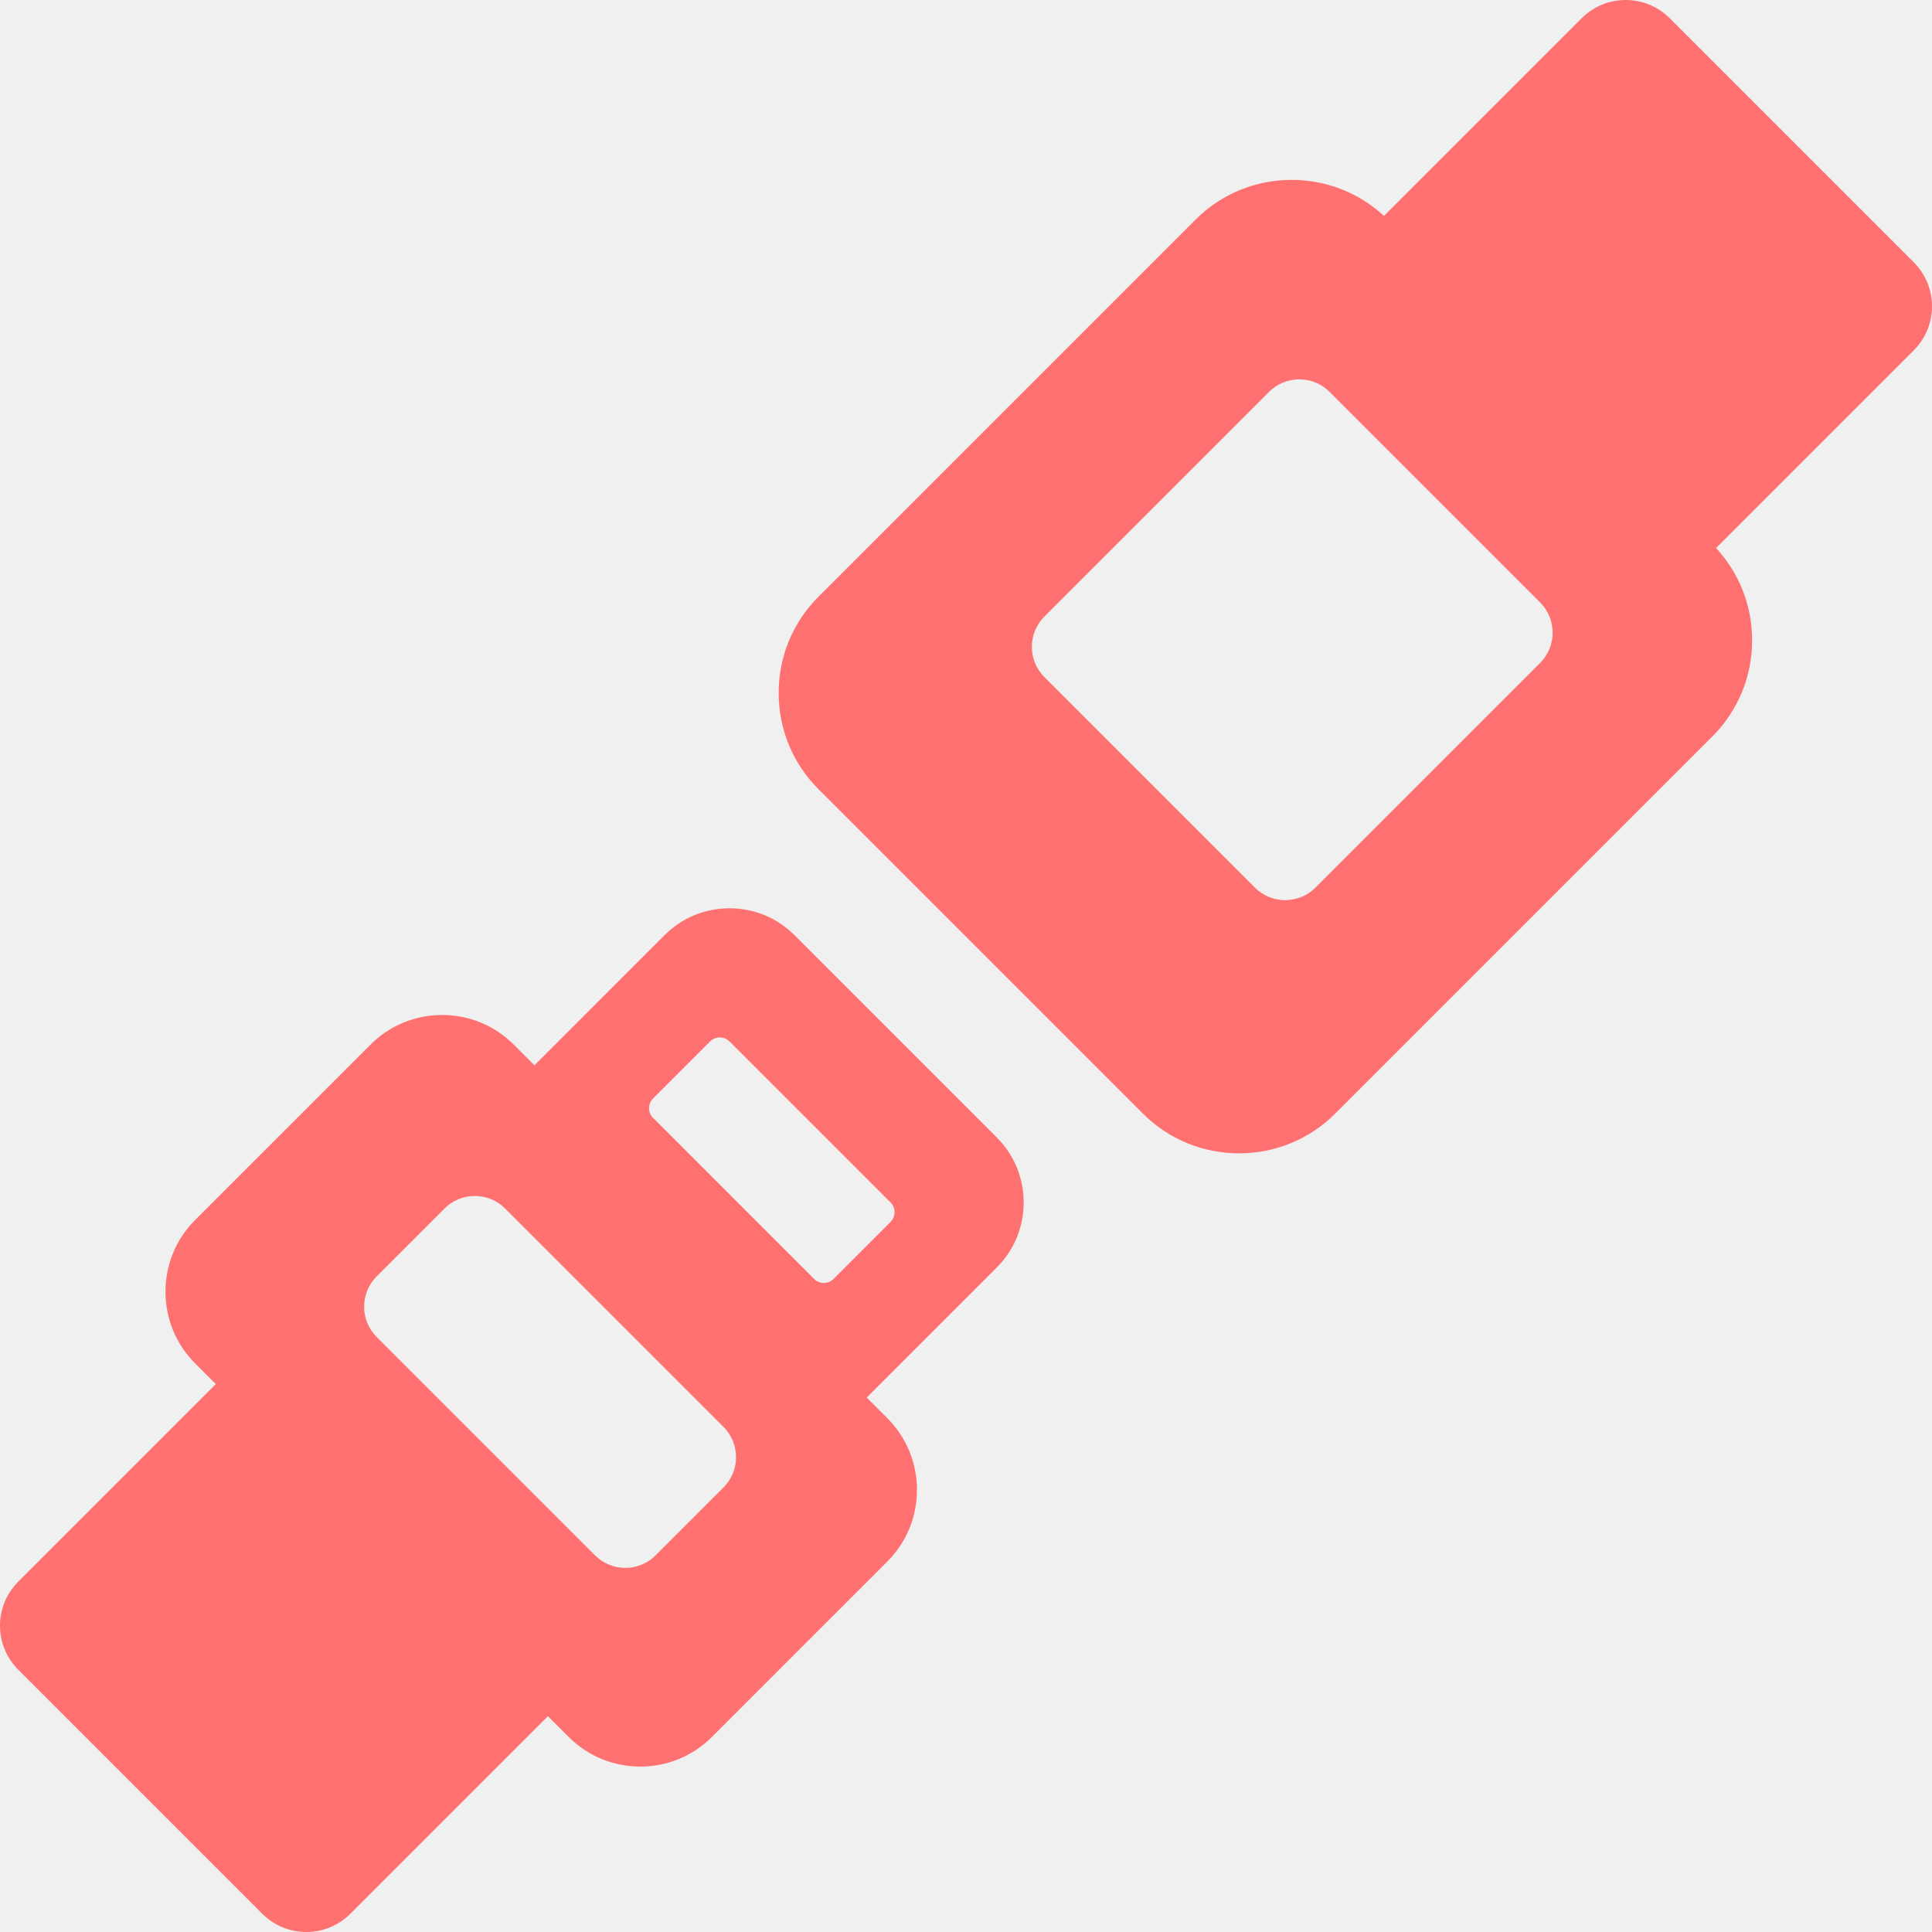
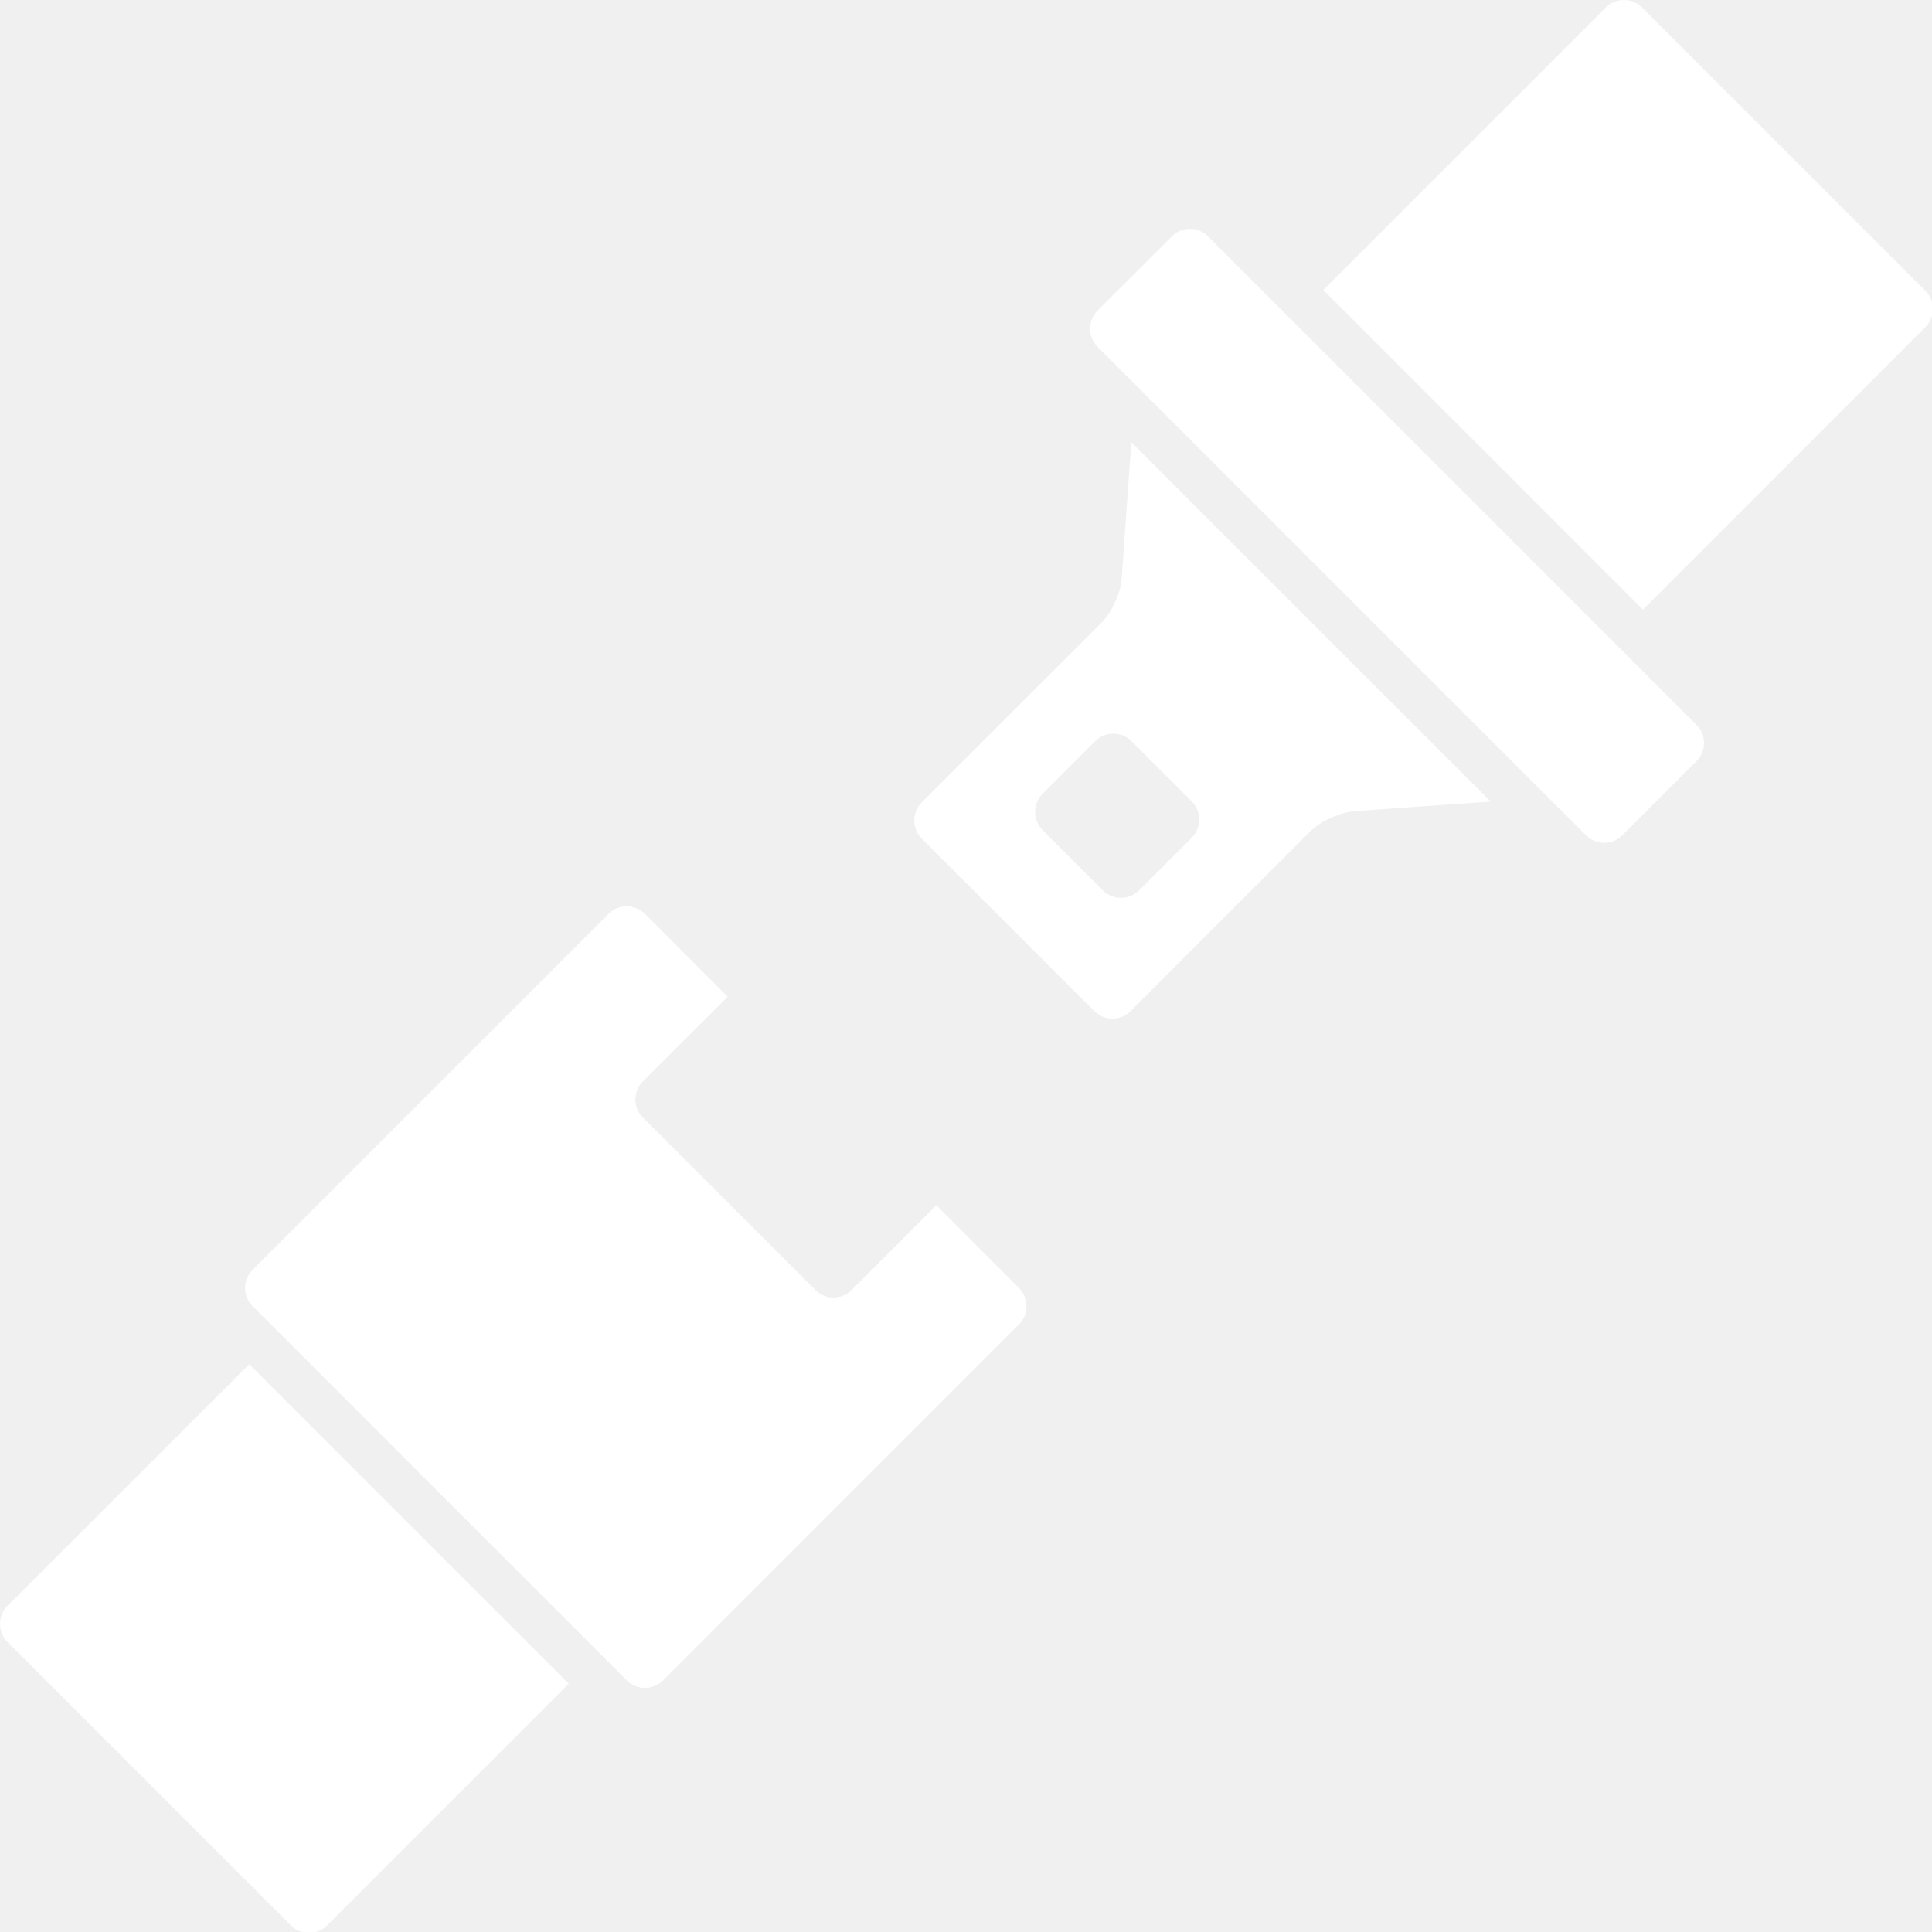
- <svg xmlns="http://www.w3.org/2000/svg" fill="rgb(2468,113,113)" height="800px" width="800px" version="1.1" id="Layer_1" viewBox="0 0 512 512" xml:space="preserve">
-   <g>
-     <g>
-       <path d="M507.168,69.511L442.488,4.831c-6.443-6.442-16.887-6.442-23.33,0L366.77,57.219c-6.684-6.167-15.309-9.55-24.455-9.55    c-9.644,0-18.711,3.755-25.529,10.575l-99.859,99.859c-6.818,6.819-10.575,15.886-10.575,25.53s3.755,18.711,10.575,25.53    l85.91,85.909c6.82,6.819,15.886,10.576,25.529,10.576c9.644,0,18.71-3.755,25.53-10.576l99.859-99.859    c6.818-6.819,10.576-15.886,10.576-25.53c0-9.147-3.385-17.771-9.552-24.455l52.388-52.388    C513.61,86.399,513.61,75.954,507.168,69.511z M408.14,175.696l-59.526,59.526c-4.433,4.433-11.621,4.433-16.055,0l-55.782-55.782    c-4.433-4.433-4.433-11.621,0-16.055l59.526-59.526c4.433-4.433,11.621-4.433,16.055,0l55.782,55.782    C412.573,164.075,412.573,171.263,408.14,175.696z" />
+ <svg xmlns="http://www.w3.org/2000/svg" width="18" height="18" viewBox="0 0 18 18" fill="none">
+   <g id="Group 113">
+     <path id="Vector" d="M10.54 4.12L10.45 5.392C10.441 5.523 10.358 5.706 10.265 5.799L8.587 7.476C8.495 7.569 8.495 7.72 8.587 7.813L10.196 9.421C10.289 9.514 10.44 9.514 10.533 9.421L12.21 7.744C12.303 7.651 12.486 7.568 12.616 7.558L13.889 7.468L10.54 4.12ZM11.104 7.804L10.612 8.296C10.52 8.388 10.368 8.388 10.275 8.296L9.713 7.733C9.62 7.64 9.62 7.489 9.713 7.396L10.204 6.905C10.297 6.812 10.448 6.812 10.541 6.905L11.104 7.467C11.196 7.56 11.196 7.711 11.104 7.804Z" fill="white" />
+     <path id="Vector_2" d="M5.299 15.687L3.047 17.939C2.954 18.032 2.803 18.032 2.71 17.939L0.07 15.299C-0.023 15.206 -0.023 15.054 0.07 14.961L2.322 12.71L5.299 15.687Z" fill="white" />
+     <g id="Group">
+       <path id="Vector_3" d="M9.493 12.338L6.177 15.655C6.085 15.747 5.933 15.747 5.84 15.655L5.586 15.401L2.609 12.423L2.354 12.168C2.262 12.076 2.262 11.924 2.354 11.832L5.671 8.515C5.763 8.423 5.915 8.423 6.008 8.515L6.778 9.286L5.988 10.075C5.895 10.168 5.896 10.32 5.988 10.412L7.597 12.021C7.689 12.113 7.841 12.114 7.934 12.021L8.724 11.231L9.493 12.001C9.586 12.094 9.586 12.246 9.493 12.338Z" fill="white" />
+       <path id="Vector_4" d="M9.493 12.338L6.177 15.655C6.085 15.747 5.933 15.747 5.84 15.655L5.586 15.401L2.609 12.423L2.354 12.168C2.262 12.076 2.262 11.924 2.354 11.832L5.671 8.515C5.763 8.423 5.915 8.423 6.008 8.515L6.778 9.286L5.988 10.075C5.895 10.168 5.896 10.32 5.988 10.412L7.597 12.021C7.689 12.113 7.841 12.114 7.934 12.021L8.724 11.231L9.493 12.001C9.586 12.094 9.586 12.246 9.493 12.338Z" fill="white" />
    </g>
-   </g>
-   <g>
-     <g>
-       <path d="M264.17,301.45l-53.622-53.621c-4.598-4.598-10.711-7.13-17.213-7.13c-6.503,0-12.617,2.533-17.214,7.13l-34.487,34.487    l-5.468-5.468c-5.072-5.073-11.818-7.867-18.994-7.867c-7.173,0-13.92,2.794-18.994,7.867l-46.473,46.473    c-10.472,10.472-10.472,27.513,0,37.987l5.487,5.487L4.832,419.158c-6.442,6.443-6.442,16.888,0,23.33l64.681,64.681    c6.443,6.443,16.887,6.443,23.33,0l52.362-52.363l5.488,5.488c5.073,5.072,11.818,7.866,18.991,7.867c0.001,0,0.001,0,0.002,0    c7.173,0,13.919-2.795,18.993-7.868l46.473-46.473c10.472-10.473,10.472-27.513,0-37.986l-5.468-5.468l34.487-34.487    C273.662,326.387,273.662,310.943,264.17,301.45z M191.732,394.196l-17.985,17.985c-4.433,4.433-11.621,4.433-16.055,0    l-57.873-57.874c-4.433-4.433-4.433-11.621,0-16.055l17.985-17.985c4.433-4.433,11.621-4.433,16.055,0l57.873,57.873    C196.166,382.574,196.166,389.762,191.732,394.196z M235.999,323.817l-15.112,15.112c-1.422,1.422-3.727,1.422-5.151,0    l-42.668-42.668c-1.422-1.422-1.422-3.727,0-5.151l15.112-15.112c1.422-1.422,3.727-1.422,5.151,0l42.668,42.668    C237.421,320.09,237.421,322.395,235.999,323.817z" />
-     </g>
+     <path id="Vector_5" d="M17.939 3.047L15.307 5.68L12.329 2.702L14.961 0.07C15.054 -0.023 15.206 -0.023 15.299 0.07L17.939 2.71C18.032 2.803 18.032 2.955 17.939 3.047Z" fill="white" />
+     <path id="Vector_6" d="M15.806 7.091L15.114 7.783C15.022 7.876 14.87 7.876 14.778 7.783L14.424 7.43L10.579 3.585L10.225 3.231C10.133 3.138 10.133 2.987 10.225 2.894L10.918 2.202C11.01 2.109 11.162 2.109 11.255 2.202L15.02 5.967L15.806 6.754C15.899 6.847 15.899 6.998 15.806 7.091Z" fill="white" />
  </g>
</svg>
